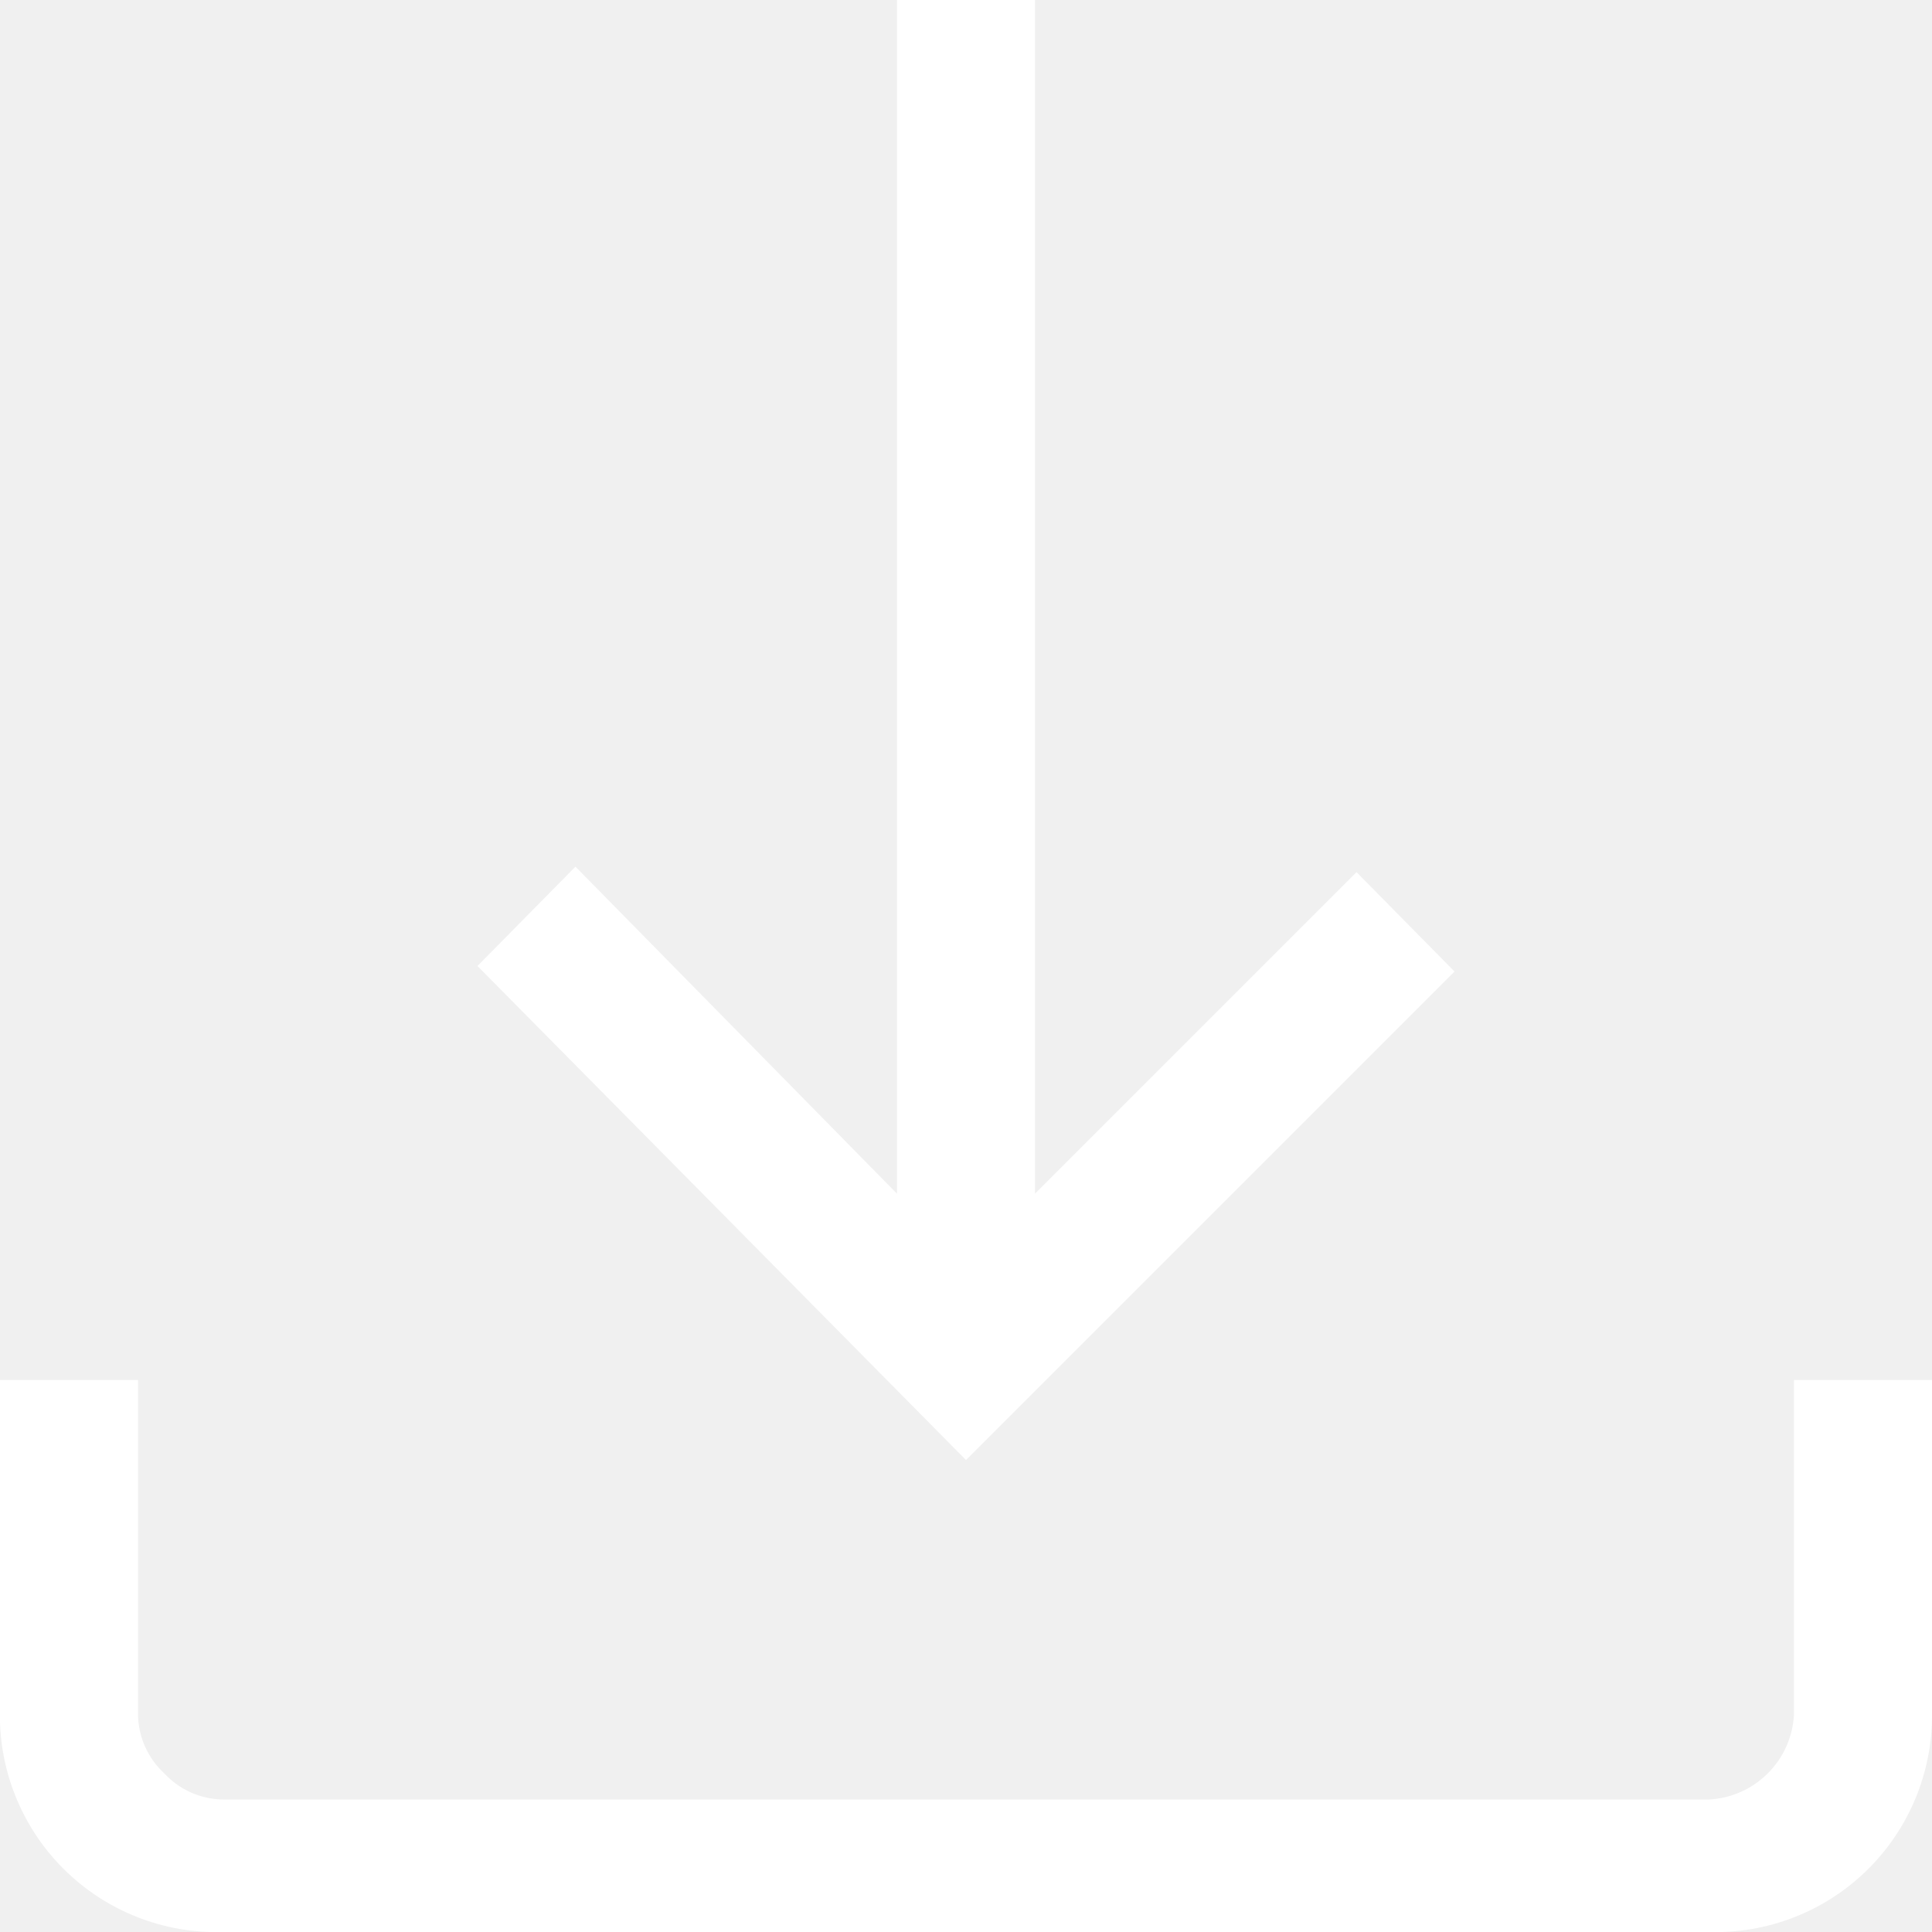
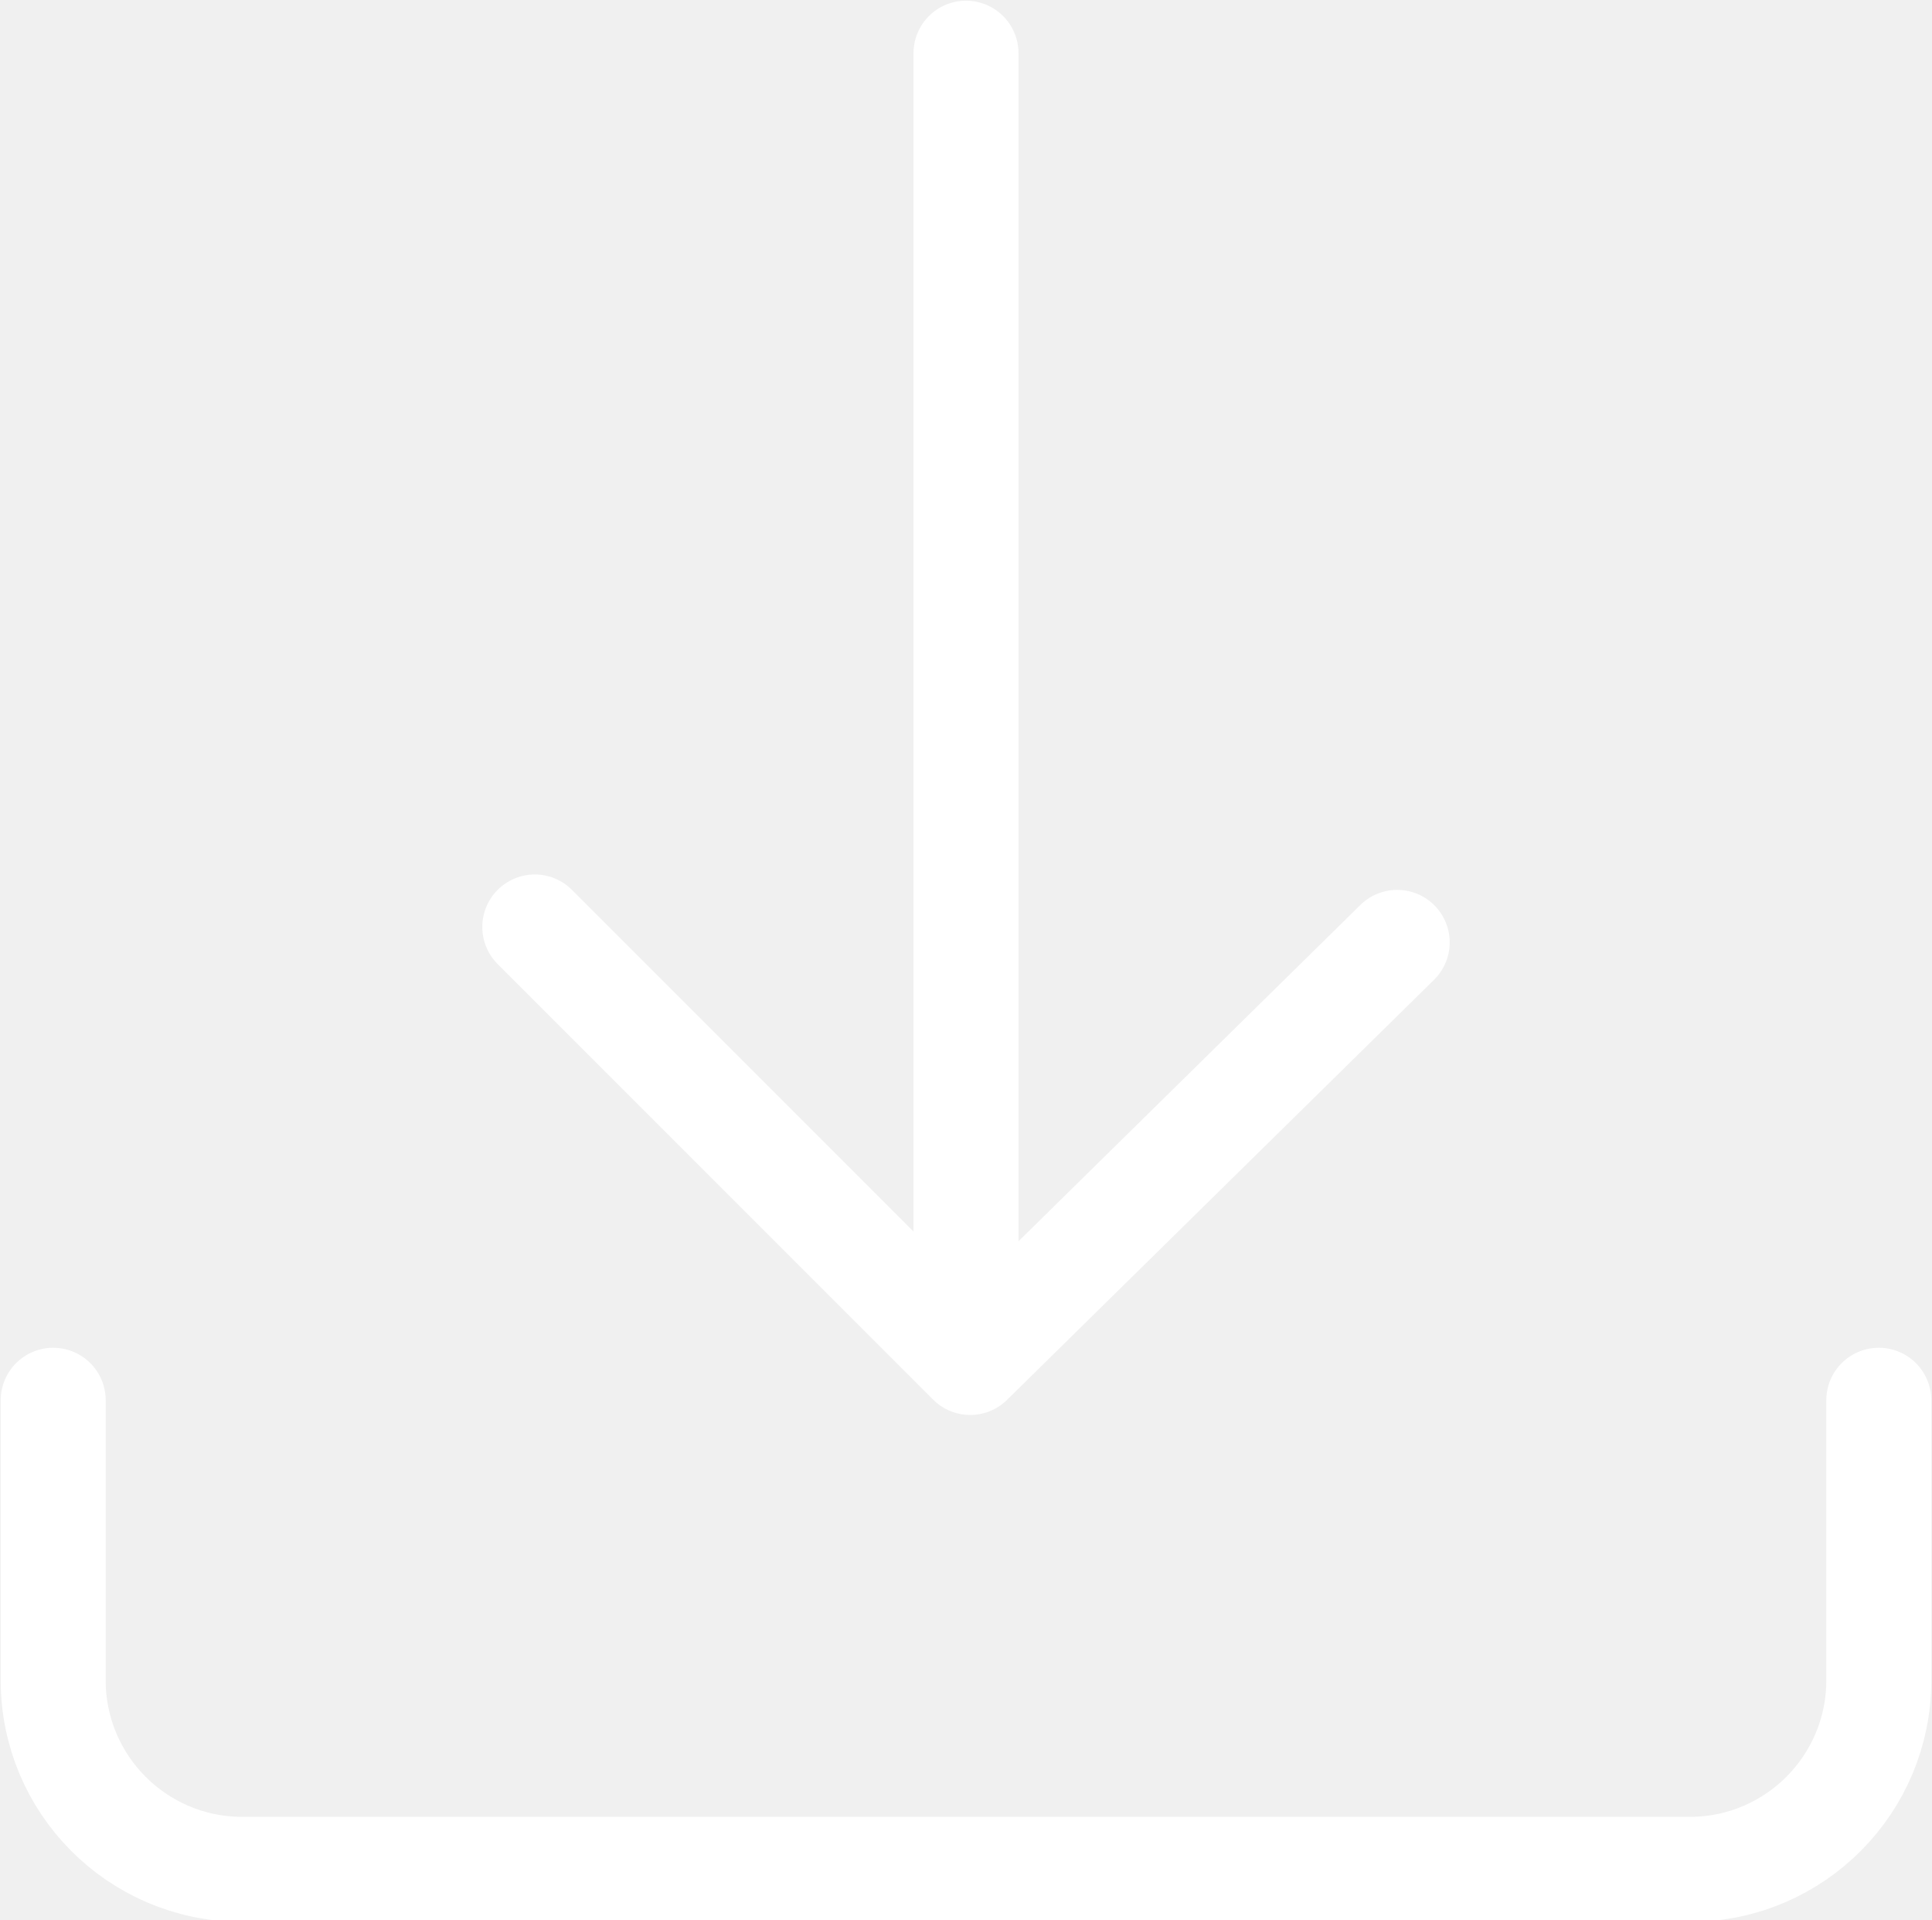
- <svg xmlns="http://www.w3.org/2000/svg" viewBox="0 0 14 14">
+ <svg xmlns="http://www.w3.org/2000/svg" viewBox="0 0 13.8 13.71">
  <defs>
-     <style>.cls-1{fill:#fff;}</style>
+     <style>.cls-1{fill:none;stroke:#fff;stroke-linecap:round;stroke-linejoin:round;stroke-width:0.75px;}</style>
  </defs>
  <g id="Capa_2" data-name="Capa 2">
    <g id="Capa_1-2" data-name="Capa 1">
-       <path class="cls-1" d="M7,10.58,3.46,7l.71-.72L6.5,8.65V0h1V8.65L9.83,6.32l.71.72ZM1.62,14A1.57,1.57,0,0,1,0,12.38V10H1v2.42a.59.59,0,0,0,.19.43.59.59,0,0,0,.43.19H12.38a.65.65,0,0,0,.62-.62V10h1v2.42A1.57,1.57,0,0,1,12.38,14Z" />
+       <path class="cls-1" d="M.38,10v2a1.35,1.35,0,0,0,1.34,1.35H12.08A1.35,1.35,0,0,0,13.42,12V10" />
+       <path class="cls-1" d="M3.82,6.62,6.93,9.73l3.05-3" />
+       <line class="cls-1" x1="6.9" y1="9.64" x2="6.9" y2="0.38" />
    </g>
  </g>
</svg>
